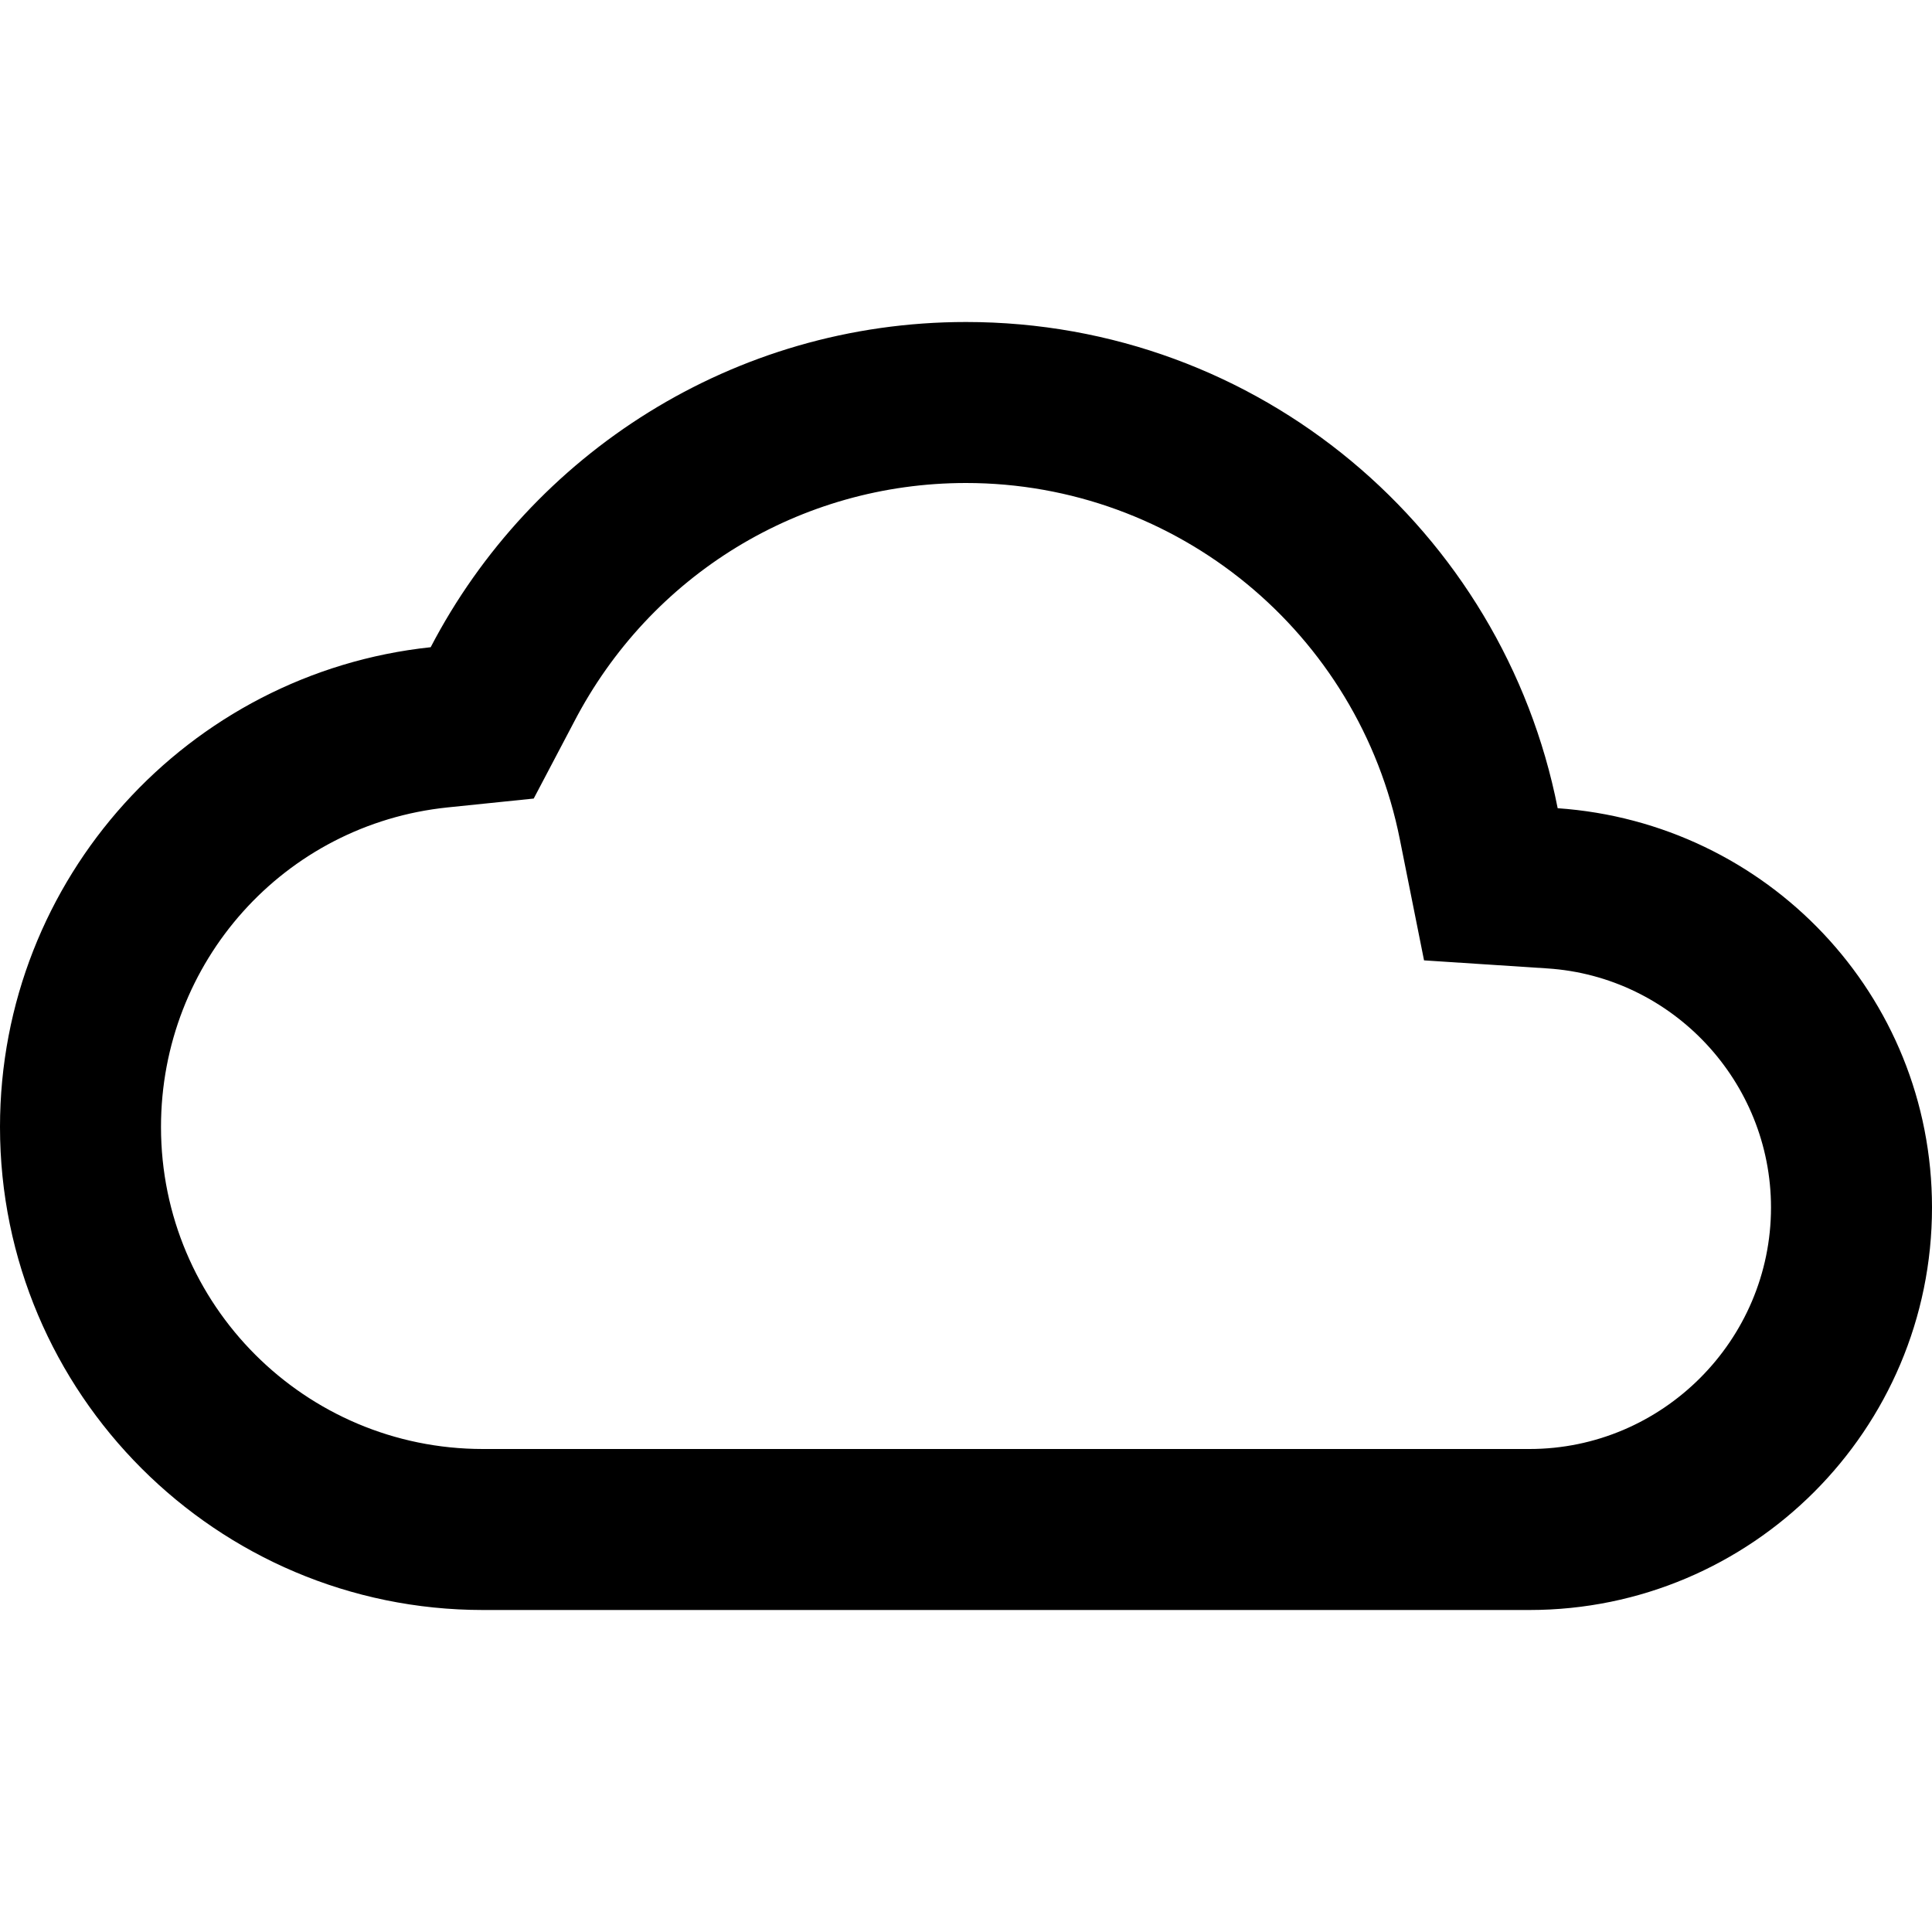
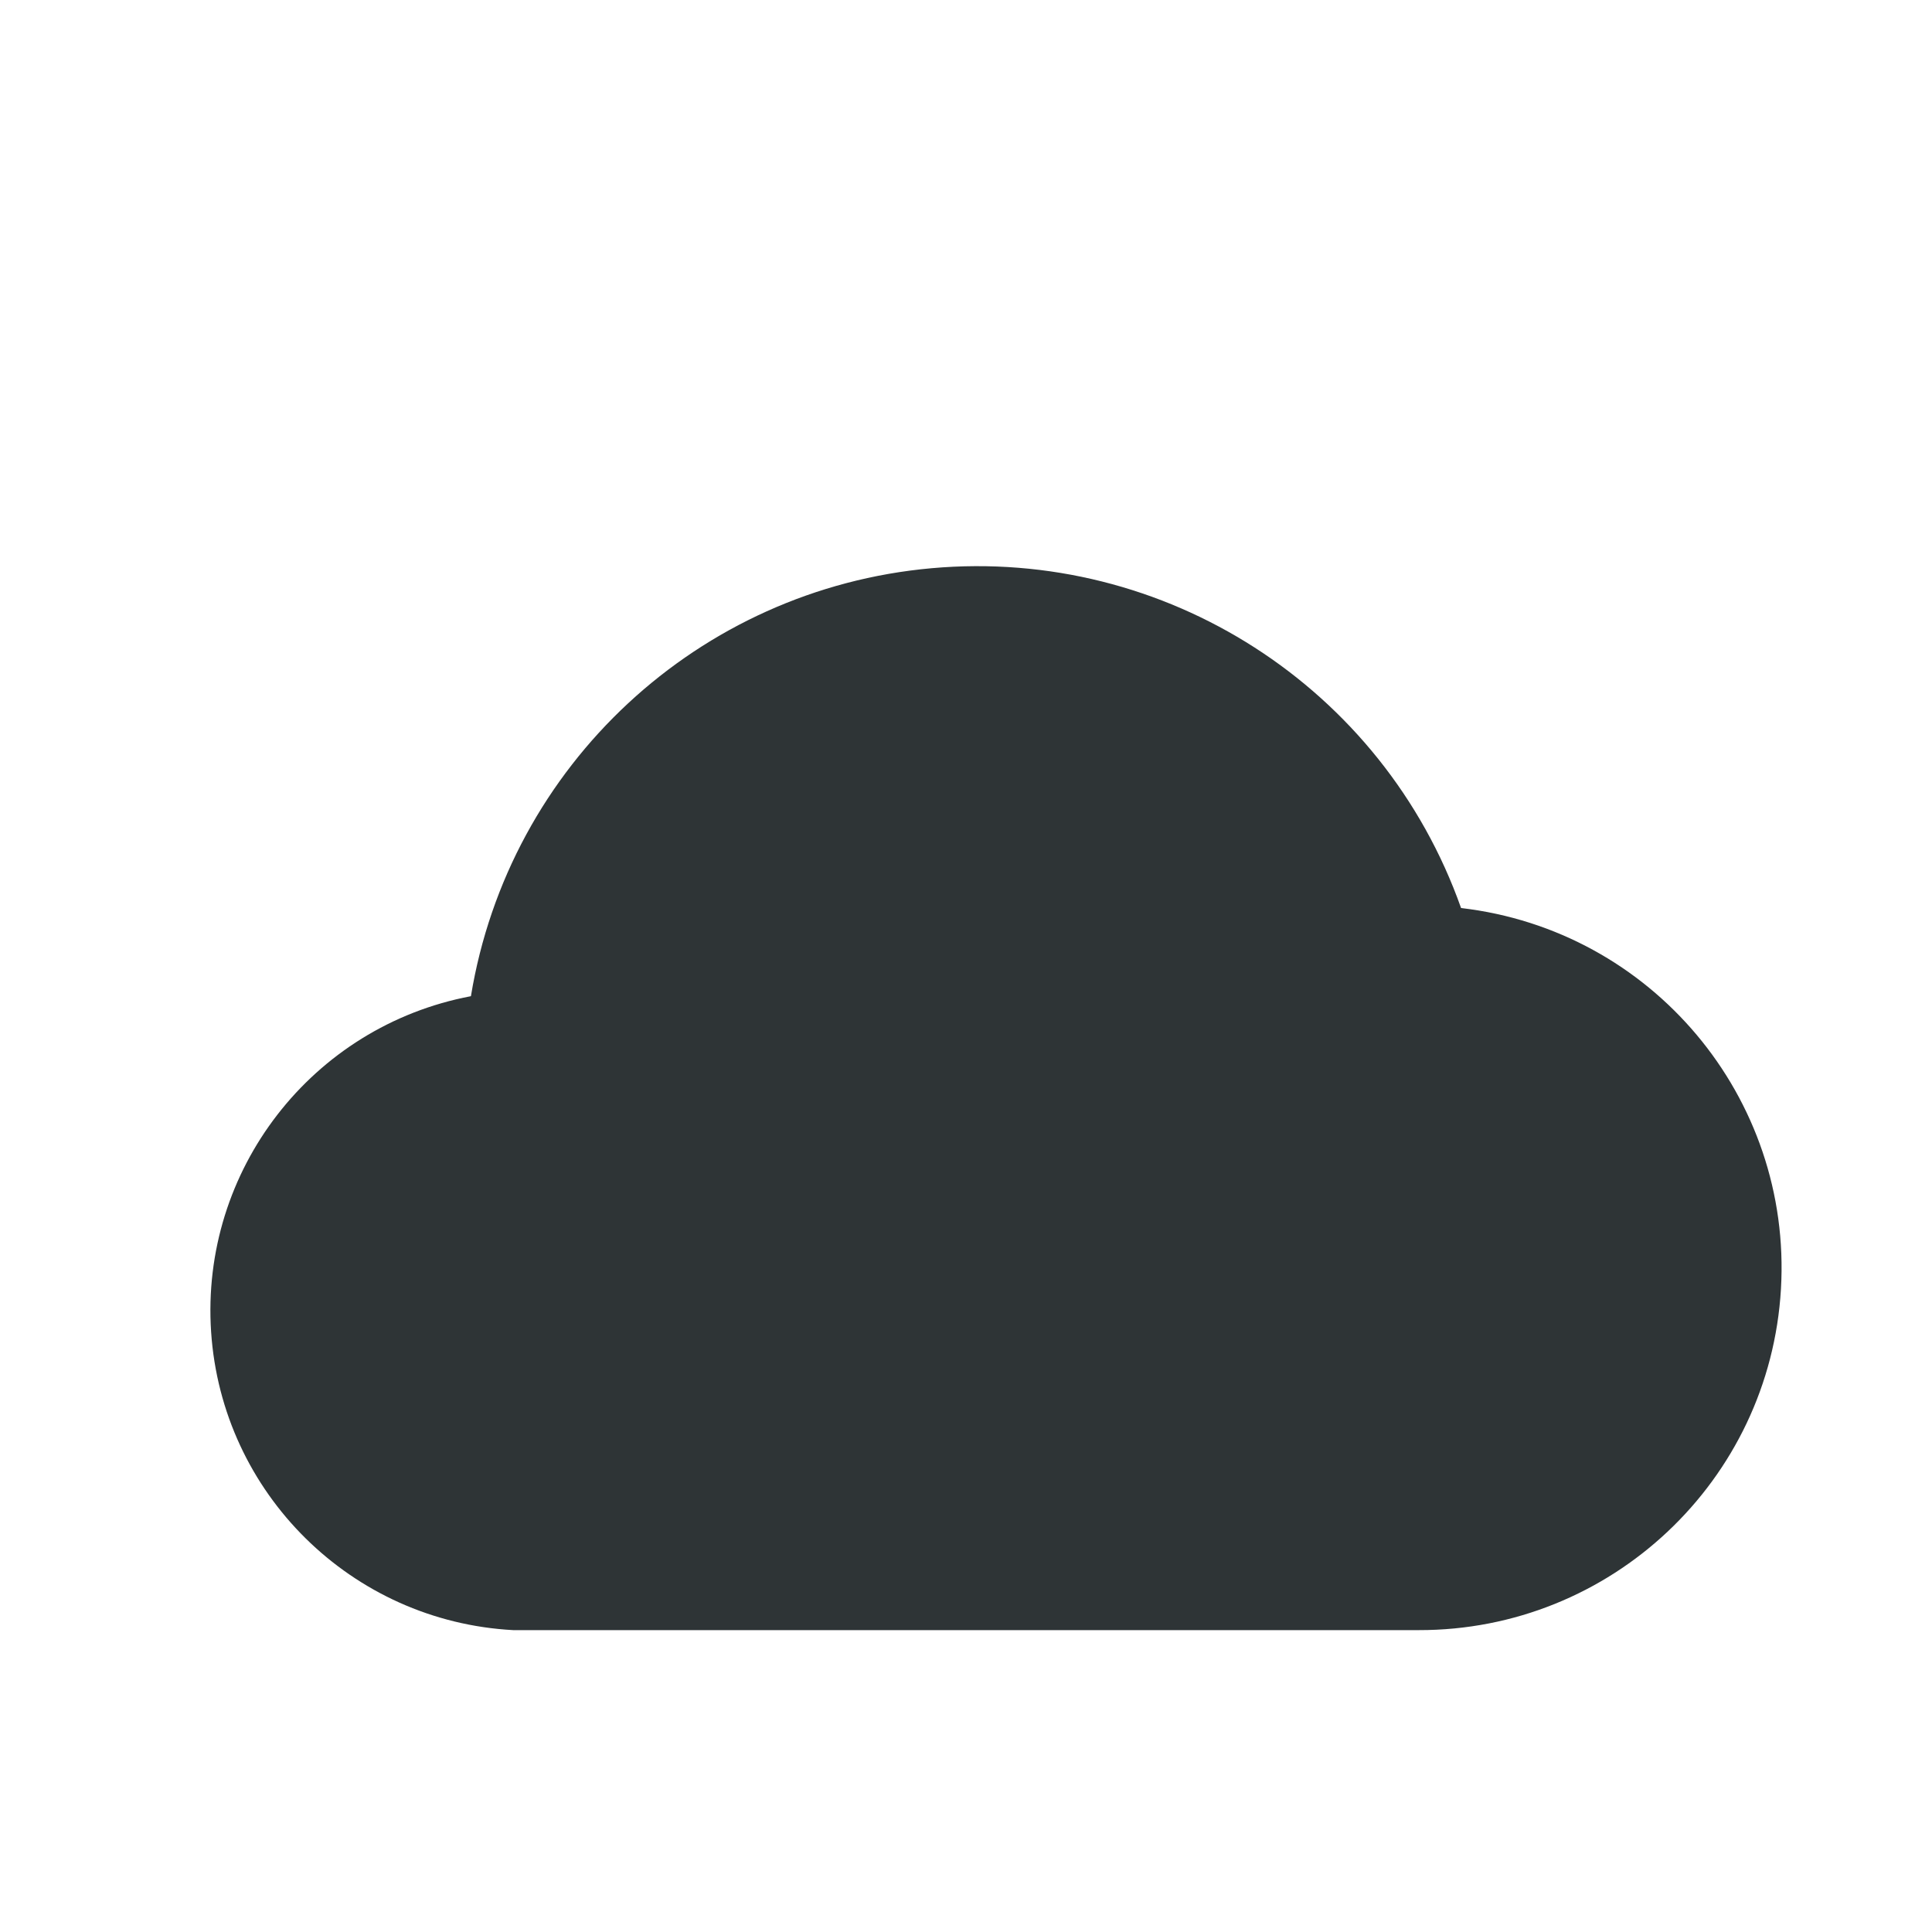
- <svg xmlns="http://www.w3.org/2000/svg" viewBox="0 0 24 24">
-   <path d="M19.35 10.04C18.67 6.59 15.64 4 12 4 9.11 4 6.6 5.64 5.35 8.04 2.34 8.36 0 10.91 0 14c0 3.31 2.69 6 6 6h13c2.76 0 5-2.24 5-5 0-2.64-2.05-4.78-4.65-4.96zM19 18H6c-2.21 0-4-1.79-4-4 0-2.05 1.53-3.76 3.56-3.97l1.07-.11.5-.95C8.08 7.14 9.94 6 12 6c2.62 0 4.88 1.86 5.39 4.43l.3 1.5 1.53.1c1.56.1 2.78 1.41 2.78 2.97 0 1.65-1.35 3-3 3z" />
+ <svg xmlns="http://www.w3.org/2000/svg" width="16" height="16" viewBox="0 0 16 16">
+   <path fill="#2e3436" d="M4.25 13.5h7.5a3 3 0 0 0 .35-5.98A4.25 4.25 0 0 0 3.9 8.25 2.65 2.65 0 0 0 4.25 13.5z" />
</svg>
